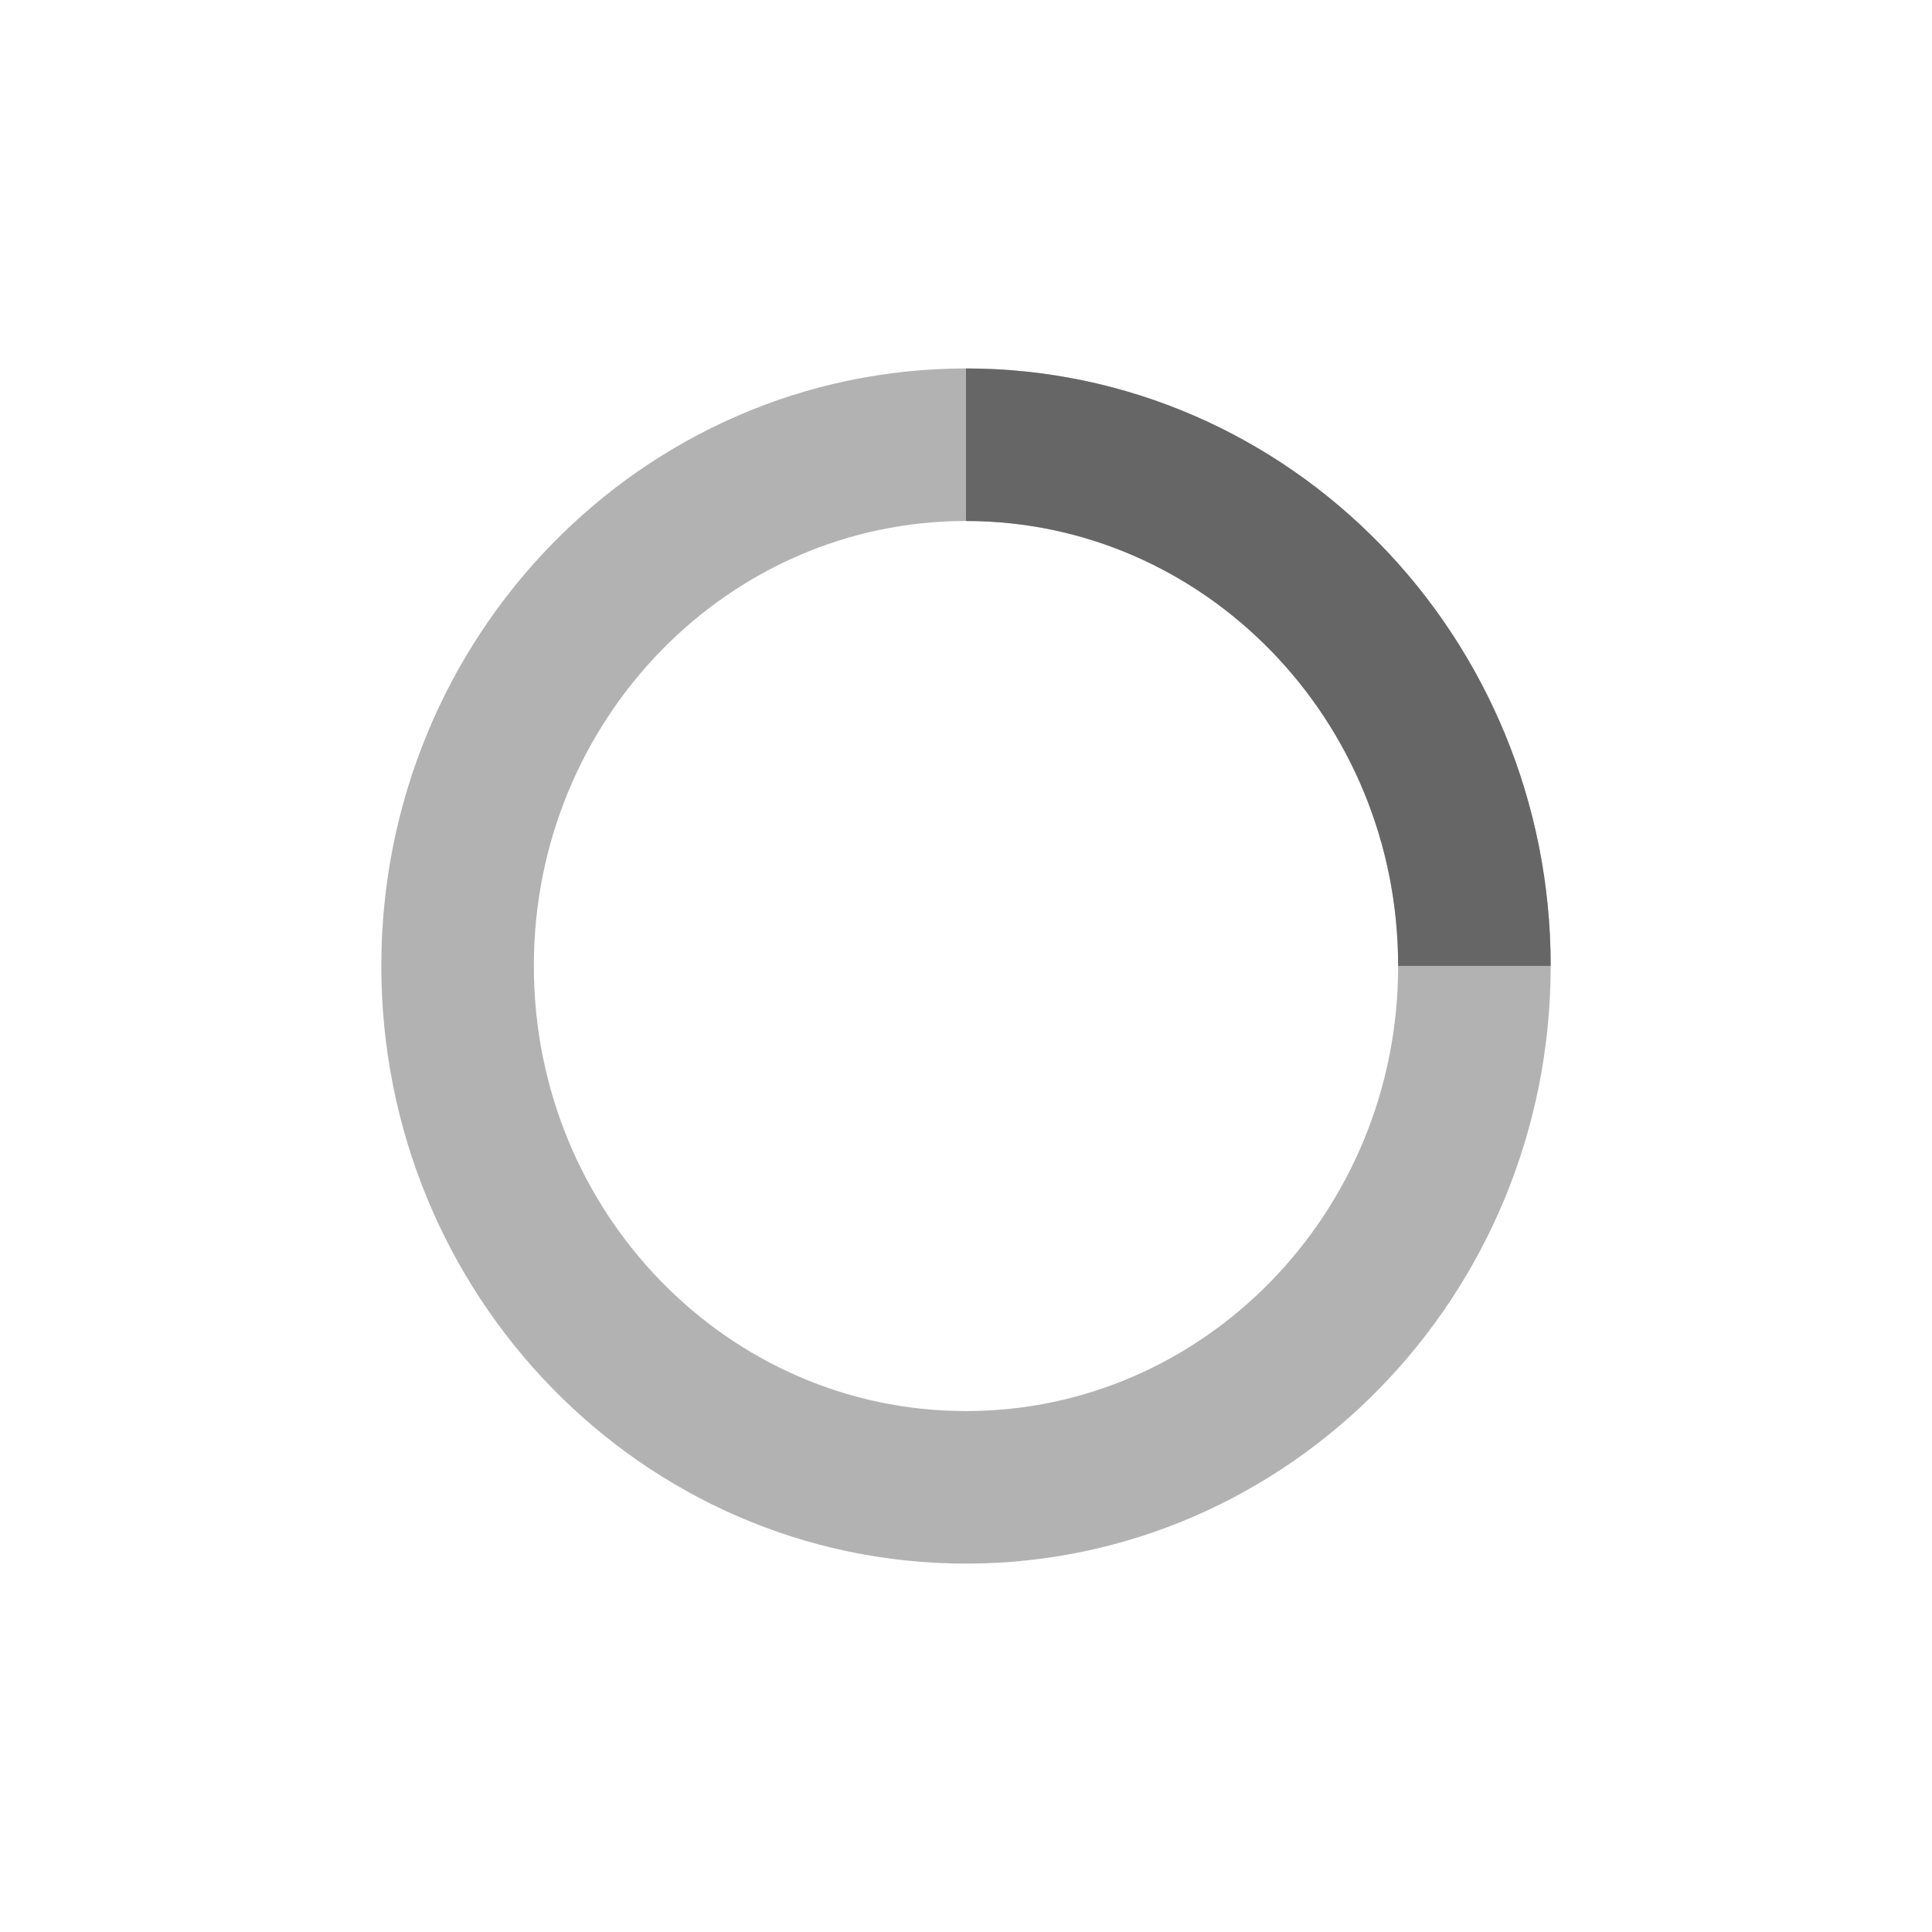
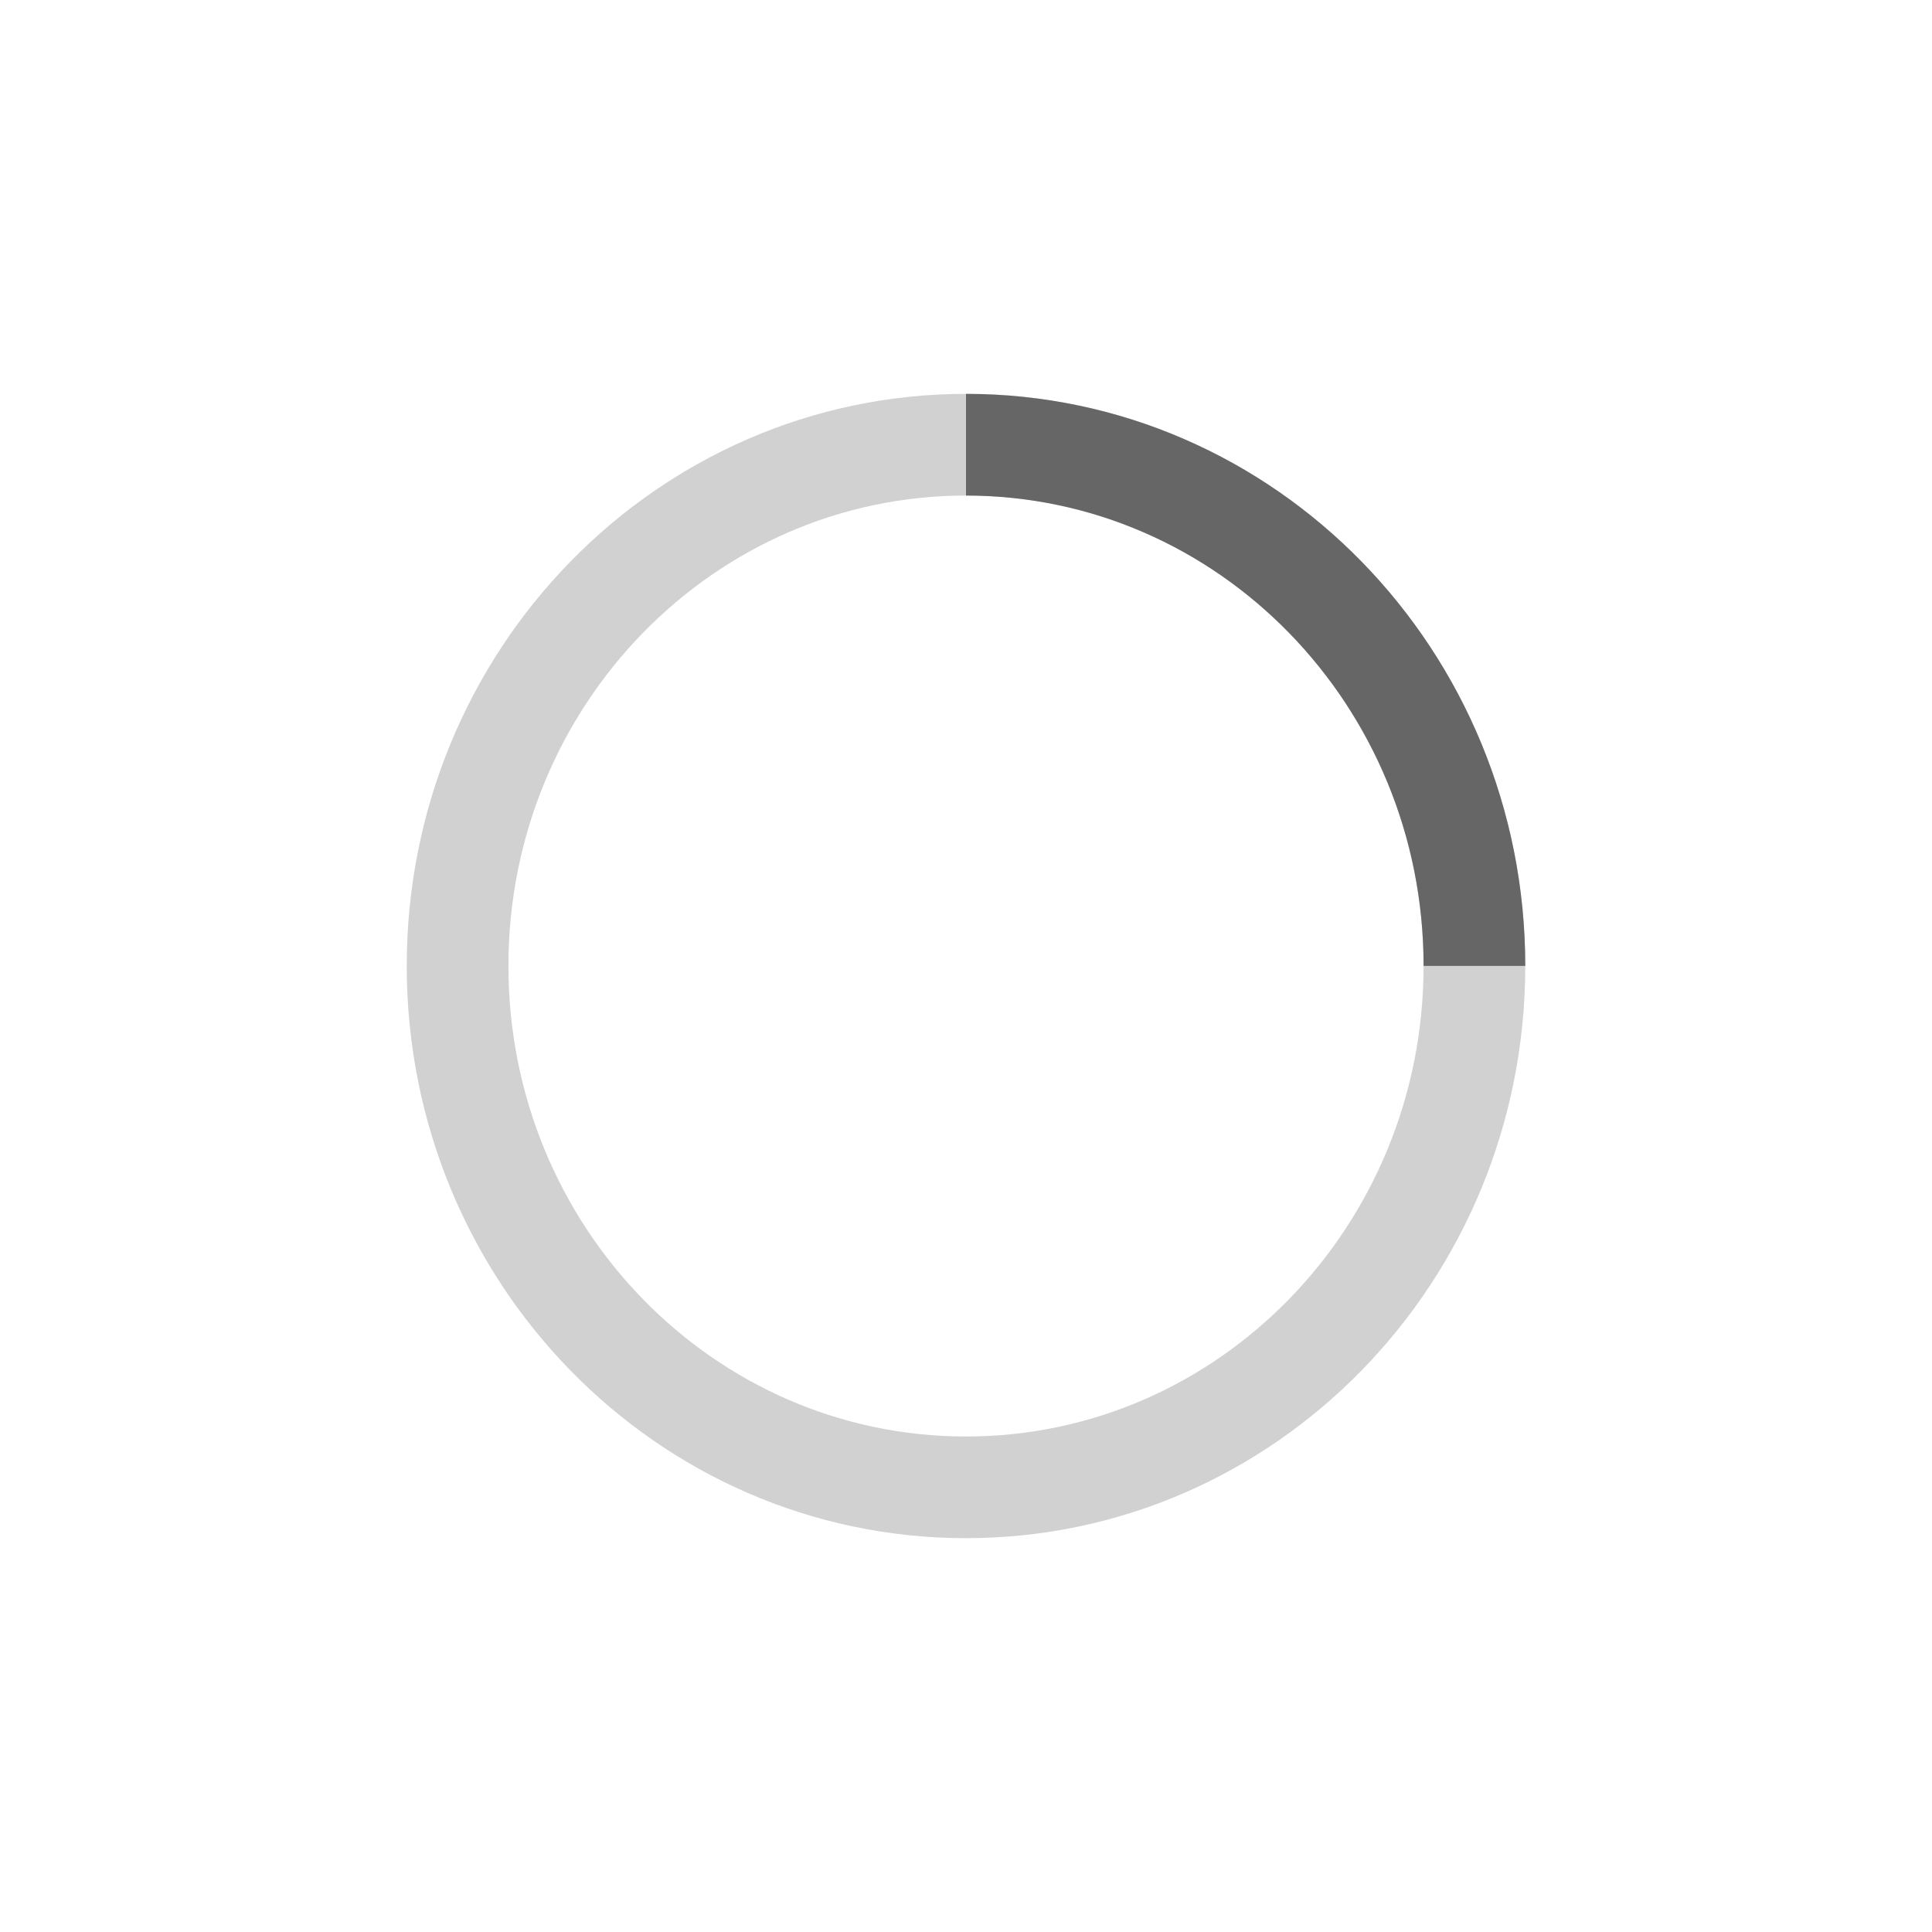
<svg xmlns="http://www.w3.org/2000/svg" version="1.1" id="Layer_1" x="0px" y="0px" width="38px" height="38px" viewBox="0 0 38 38" enable-background="new 0 0 38 38" xml:space="preserve">
  <g>
    <g transform="translate(1 1)">
-       <path fill="none" stroke="#666666" stroke-width="3" stroke-opacity="0.5" d="M18,7.747c5.521,0,10,4.591,10,10.251    c0,5.666-4.479,10.256-10,10.256c-5.522,0-10-4.59-10-10.256C8,12.338,12.478,7.747,18,7.747z" />
-       <path fill="none" stroke="#666666" stroke-width="3" d="M28,17.998c0-5.66-4.479-10.251-10-10.251  ">
-         <animateTransform fill="remove" type="rotate" attributeName="transform" from="0 18 18" to="360 18 18" dur="1s" repeatCount="indefinite" accumulate="none" additive="replace" calcMode="linear" restart="always">
+       <path fill="none" stroke="#666666" stroke-width="2" stroke-opacity="0.3" d="M18,7.747c5.521,0,10,4.591,10,10.251    c0,5.666-4.479,10.256-10,10.256c-5.522,0-10-4.59-10-10.256C8,12.338,12.478,7.747,18,7.747z" />
+       <path fill="none" stroke="#666666" stroke-width="2" d="M28,17.998c0-5.66-4.479-10.251-10-10.251  ">
+         <animateTransform fill="remove" type="rotate" attributeName="transform" from="0 18 18" to="360 18 18" dur="0.5s" repeatCount="indefinite" accumulate="none" additive="replace" calcMode="linear" restart="always">
				</animateTransform>
      </path>
    </g>
  </g>
</svg>
